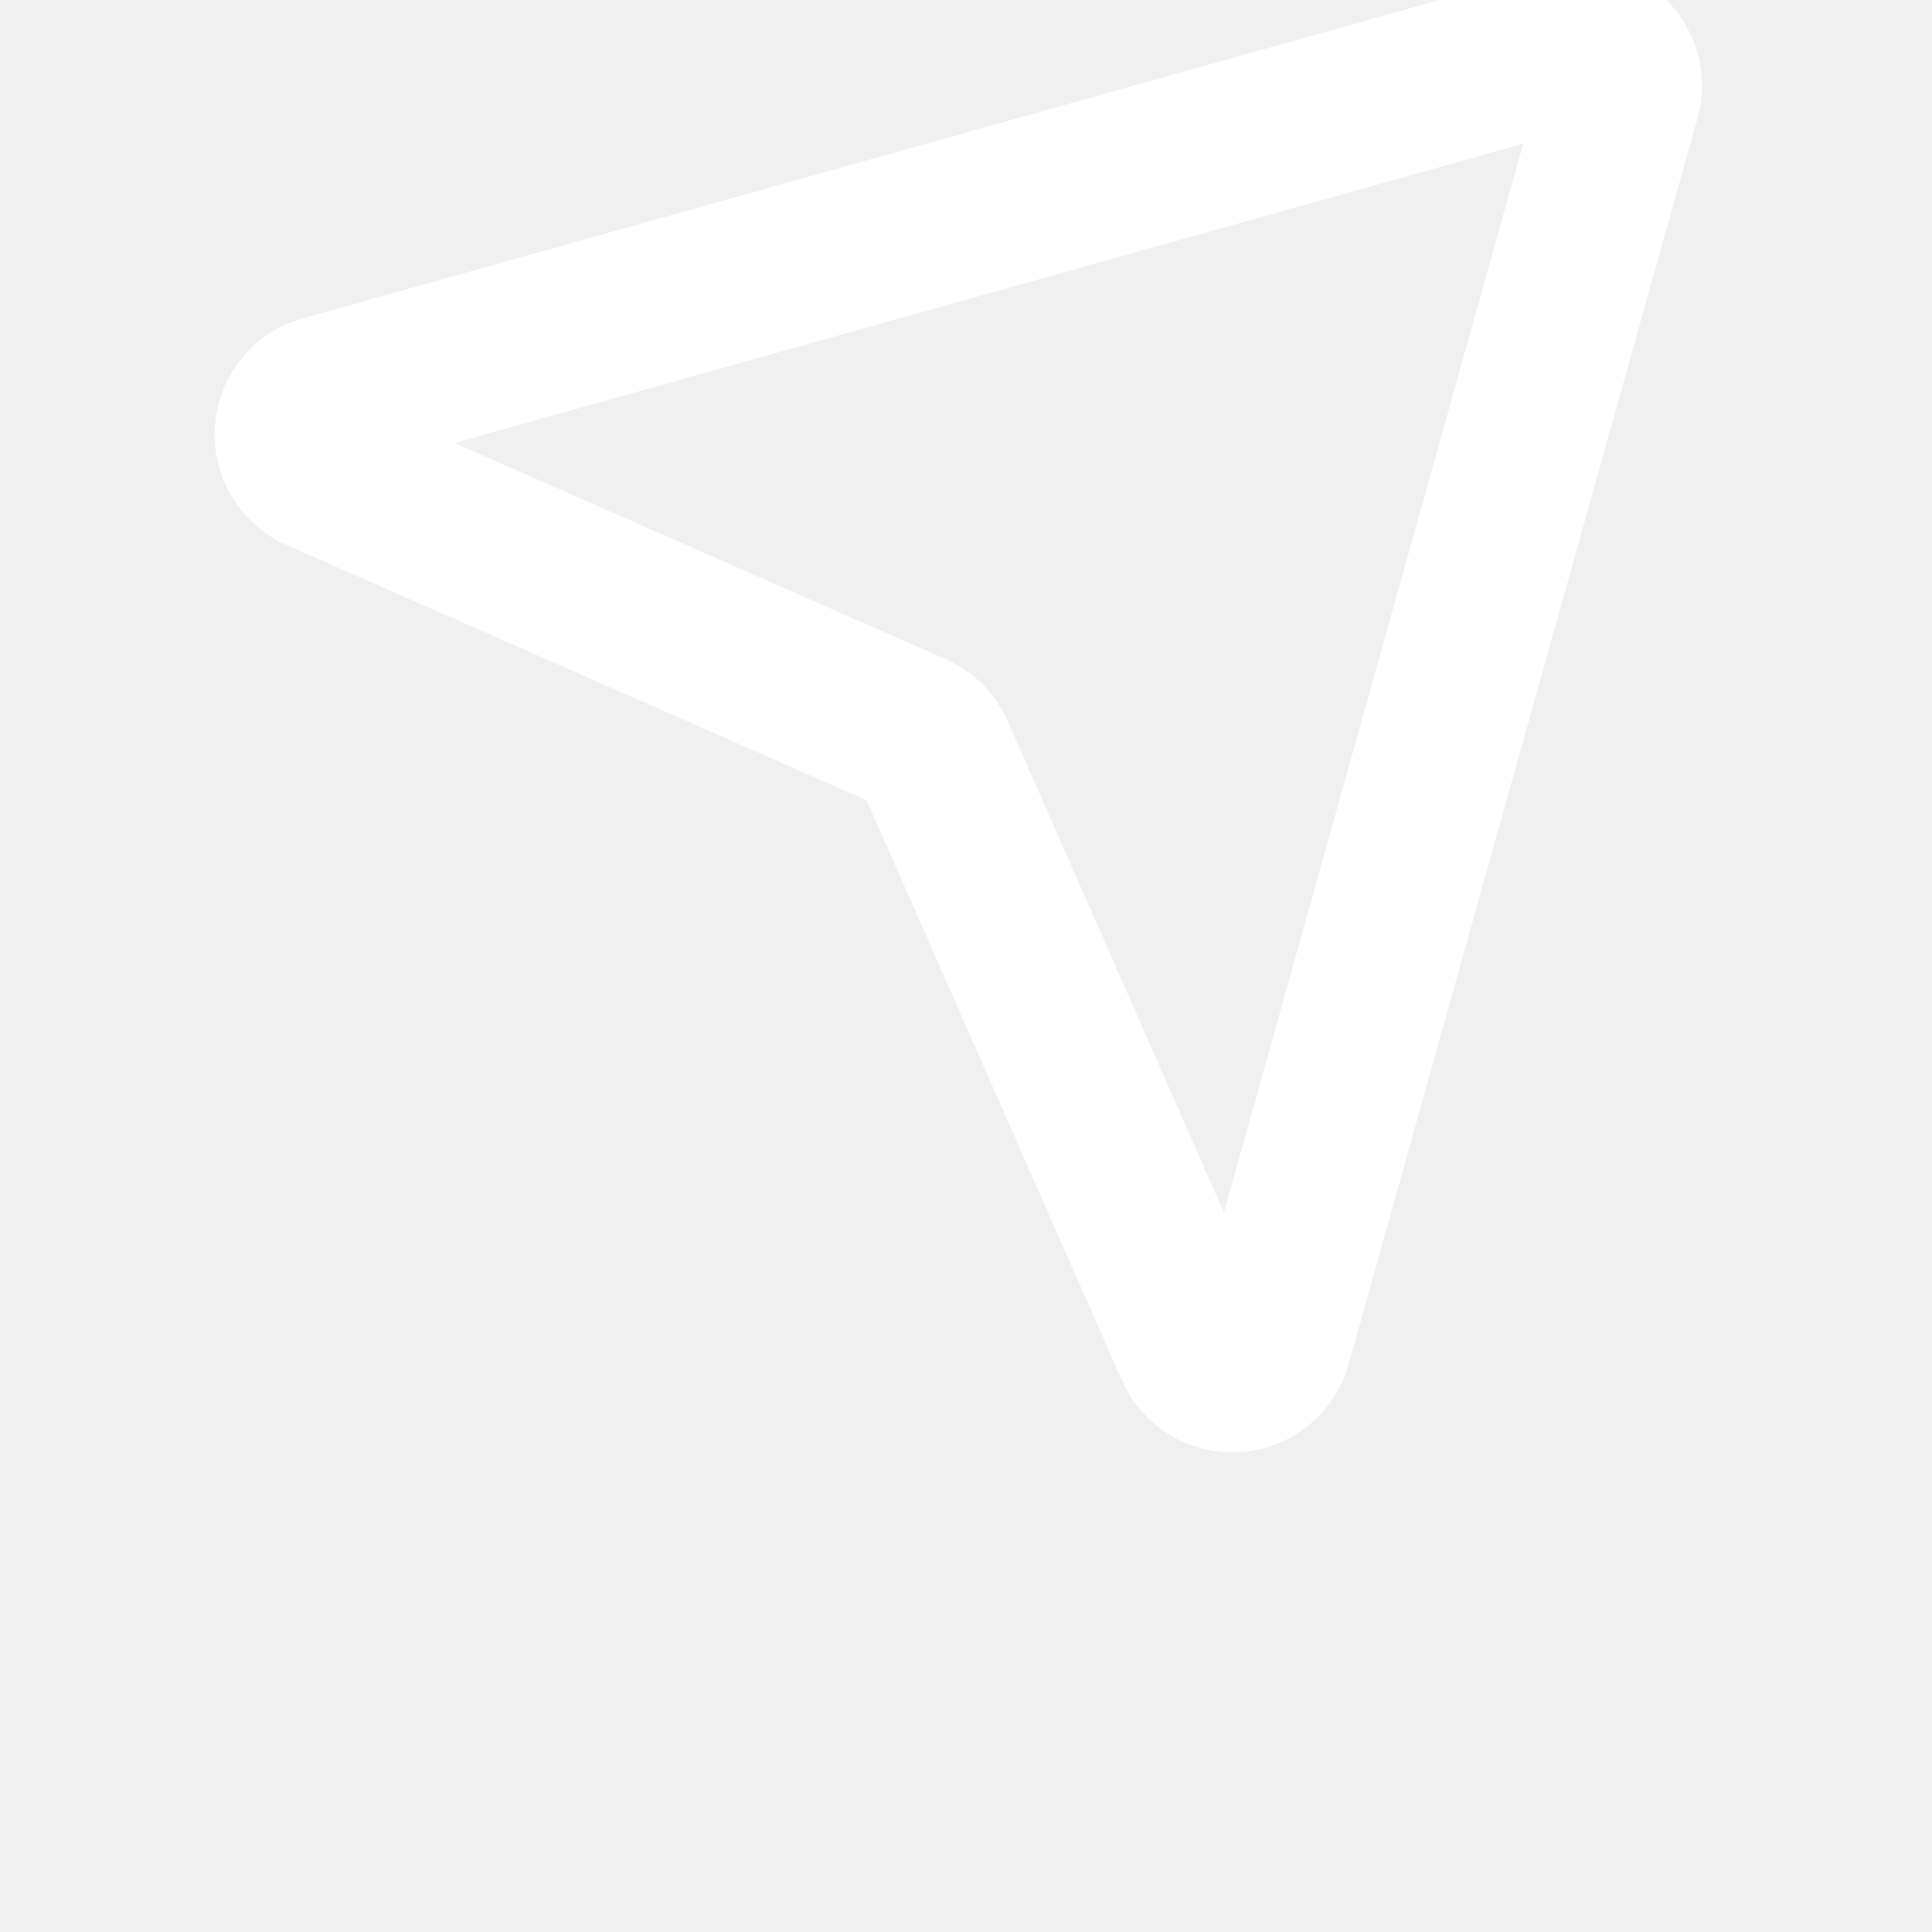
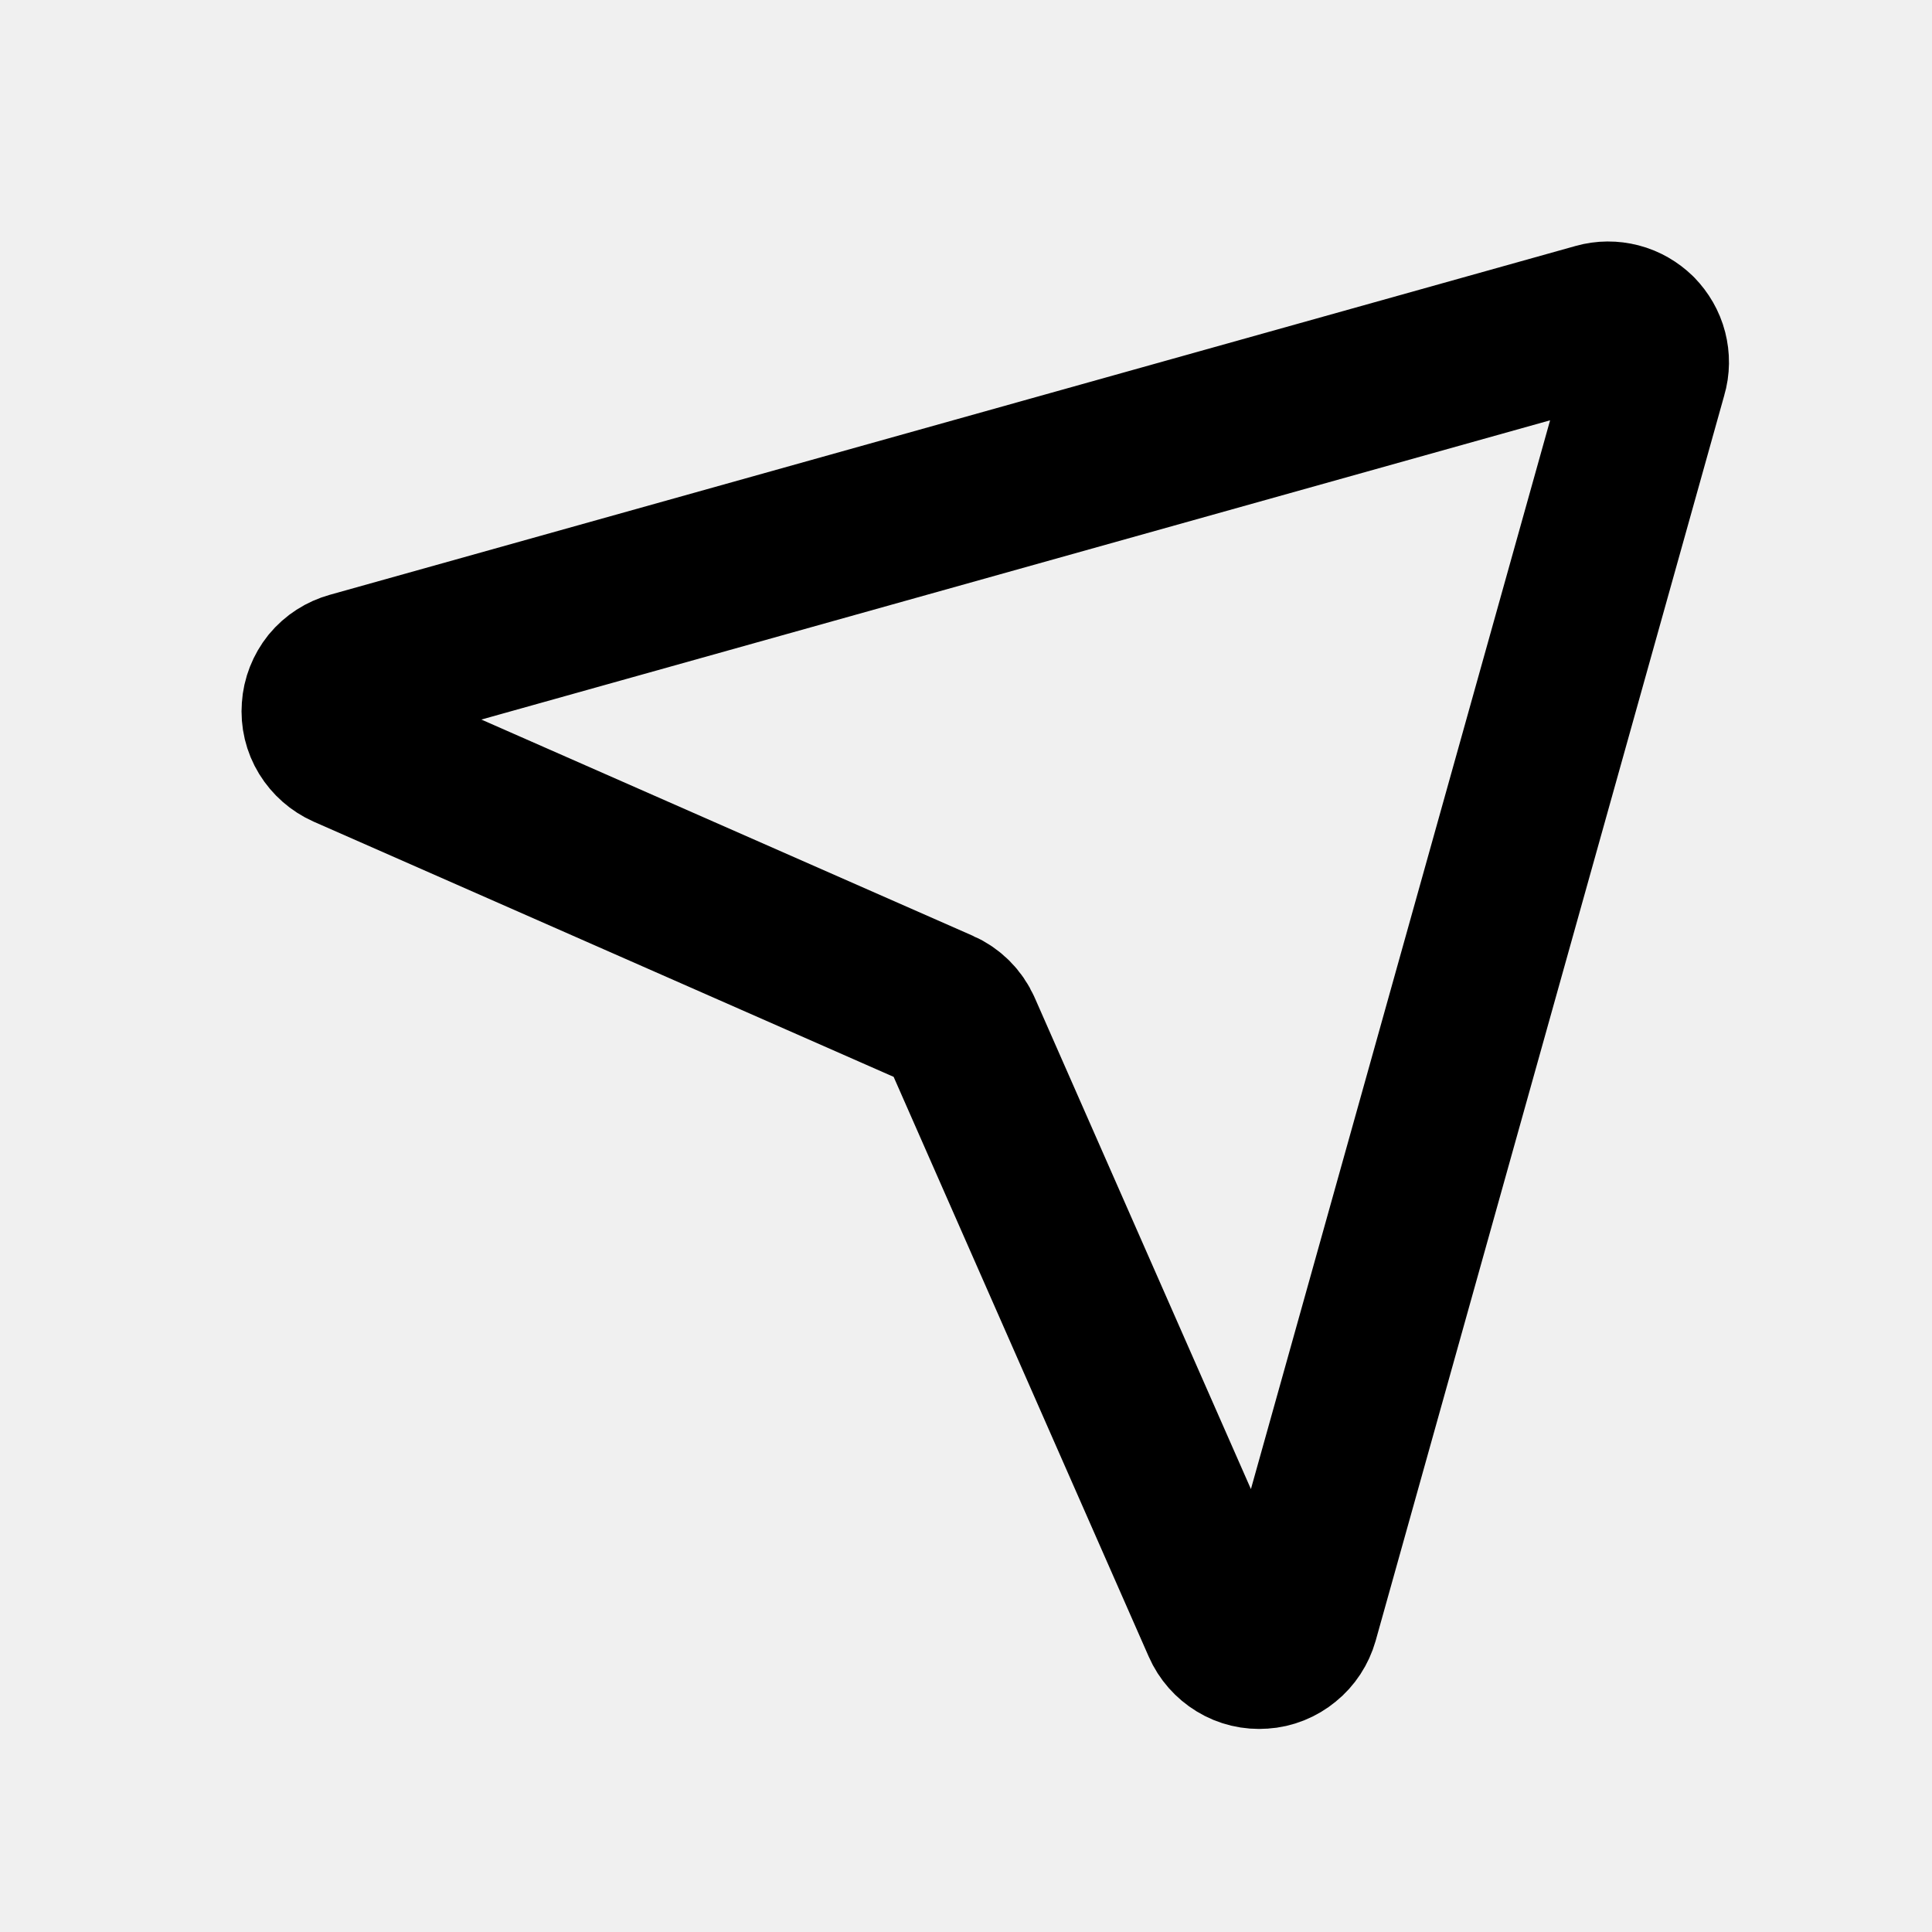
- <svg xmlns="http://www.w3.org/2000/svg" width="24" height="24" viewBox="0 0 24 24" fill="none">
-   <g clip-path="url(#clip0_1060_560)">
-     <path d="M4.031 4.917L19.508 0.583C19.593 0.559 19.684 0.558 19.77 0.581C19.855 0.603 19.934 0.648 19.997 0.711C20.059 0.774 20.104 0.852 20.127 0.938C20.149 1.024 20.148 1.114 20.124 1.2L15.791 16.676C15.763 16.776 15.706 16.864 15.626 16.93C15.546 16.995 15.448 17.034 15.345 17.041C15.242 17.049 15.139 17.024 15.05 16.971C14.962 16.917 14.892 16.838 14.851 16.743L11.603 9.361C11.553 9.246 11.461 9.155 11.347 9.104L3.965 5.856C3.87 5.815 3.791 5.745 3.737 5.657C3.684 5.568 3.659 5.466 3.666 5.363C3.673 5.26 3.712 5.161 3.778 5.081C3.843 5.001 3.931 4.945 4.031 4.917Z" stroke="white" stroke-width="2" stroke-linecap="round" stroke-linejoin="round" />
-   </g>
-   <defs>
-     <clipPath id="clip0_1060_560">
-       <rect width="24" height="24" fill="white" />
-     </clipPath>
-   </defs>
+ <svg xmlns="http://www.w3.org/2000/svg" width="12" height="12" viewBox="0 0 12 12" fill="none">
+   <path d="M2.183 4.176L9.922 2.009C9.964 1.997 10.009 1.997 10.052 2.008C10.095 2.019 10.134 2.042 10.166 2.073C10.197 2.105 10.22 2.144 10.231 2.187C10.242 2.23 10.242 2.275 10.229 2.318L8.063 10.056C8.049 10.105 8.02 10.15 7.98 10.182C7.94 10.215 7.891 10.235 7.84 10.238C7.788 10.242 7.737 10.23 7.693 10.203C7.649 10.176 7.614 10.137 7.593 10.089L5.969 6.398C5.944 6.341 5.898 6.295 5.841 6.27L2.15 4.646C2.103 4.625 2.063 4.59 2.036 4.546C2.009 4.502 1.997 4.451 2.001 4.399C2.004 4.348 2.024 4.298 2.056 4.258C2.089 4.218 2.133 4.19 2.183 4.176Z" stroke="black" stroke-linecap="round" stroke-linejoin="round" />
</svg>
